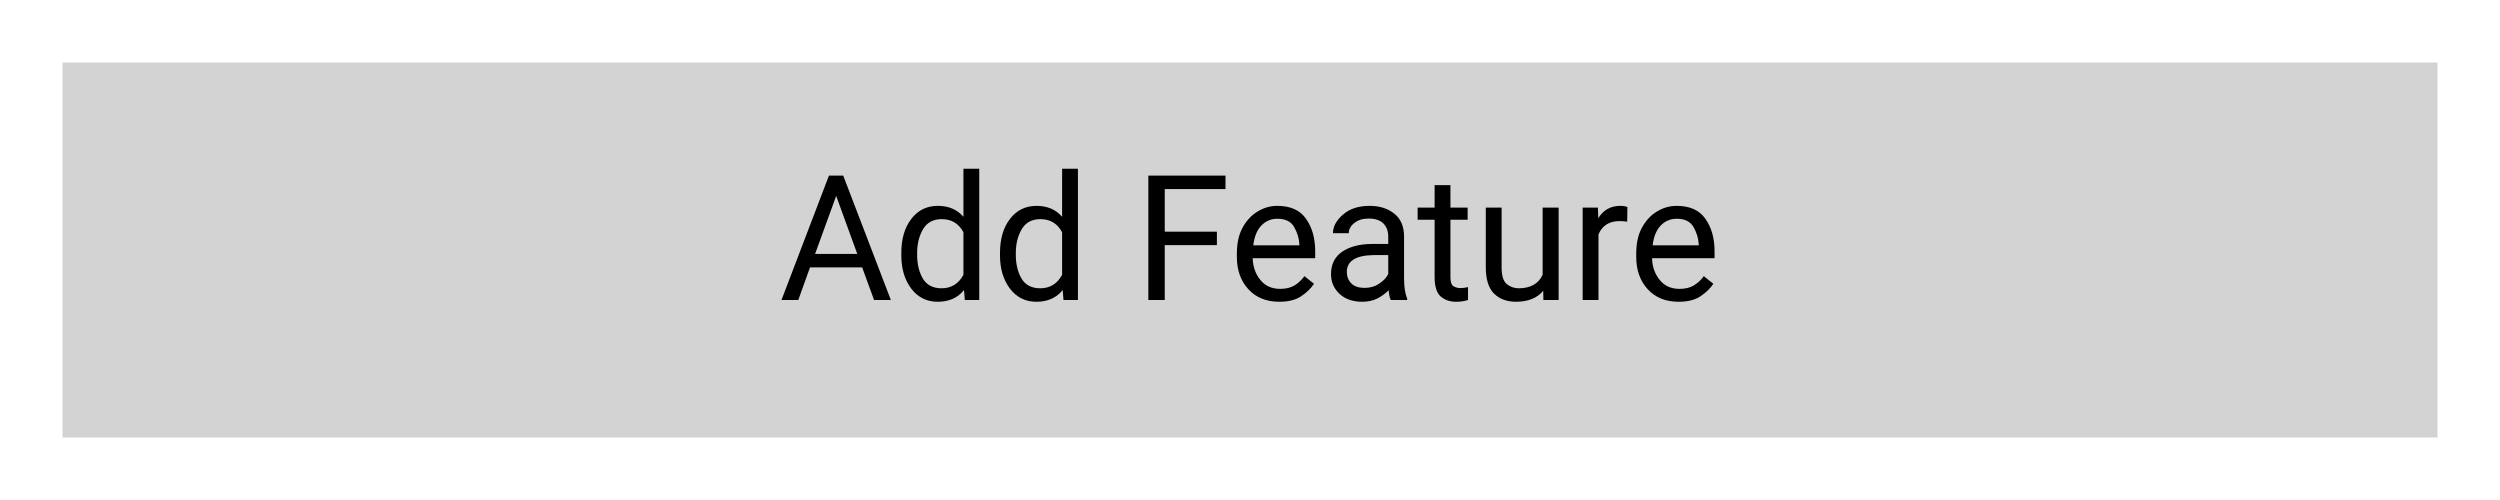
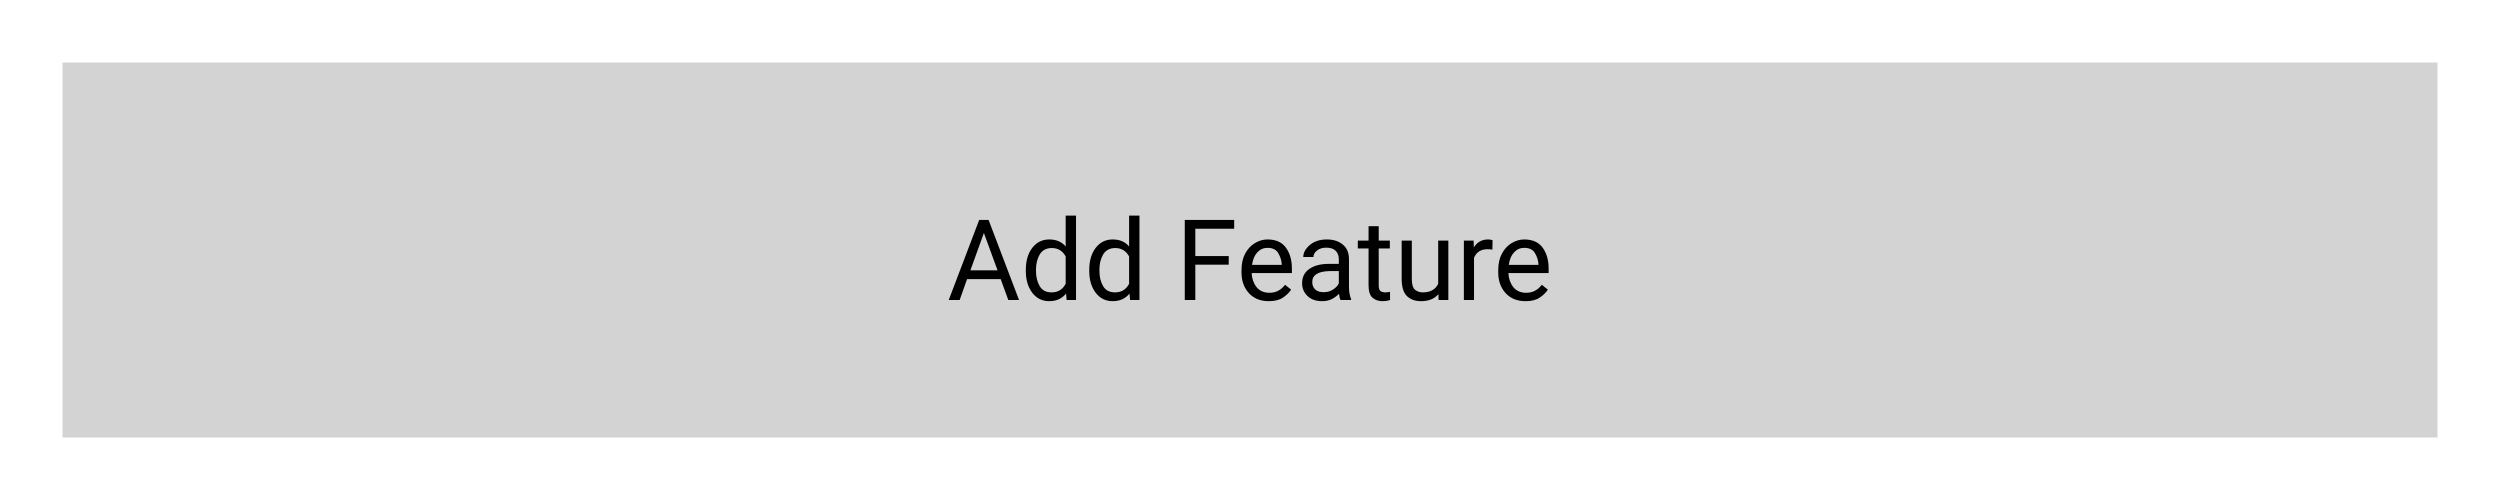
<svg xmlns="http://www.w3.org/2000/svg" width="200" height="40" version="1.1">
  <style>
@font-face {
    font-family: 'Roboto';
    src: url('/usr/share/fonts/truetype/roboto/Roboto.ttf') format('truetype');
    font-weight: normal;
    font-style: normal;
}

</style>
  <rect x="0" y="0" width="200" height="40" fill="white" stroke-width="0" />
  <path d="M 5 5 L 195 5 L 195 35 L 5 35 Z" fill="lightgray" />
-   <text x="100" y="24" font-family="Roboto" font-size="14" fill="black" text-anchor="middle"> Add Feature </text>
+   <text x="100" y="24" font-family="Roboto" font-size="9" fill="black" text-anchor="middle"> Add Feature </text>

fill lightgray
stroke lightgray

polyline 5,5 195,5 195,75 5,75


stroke-width 0
stroke-opacity 0


fill black
stroke black
stroke-width 0
stroke-opacity 0


font-size 20
gravity center
text 0,0 "Add Feature"

</svg>
